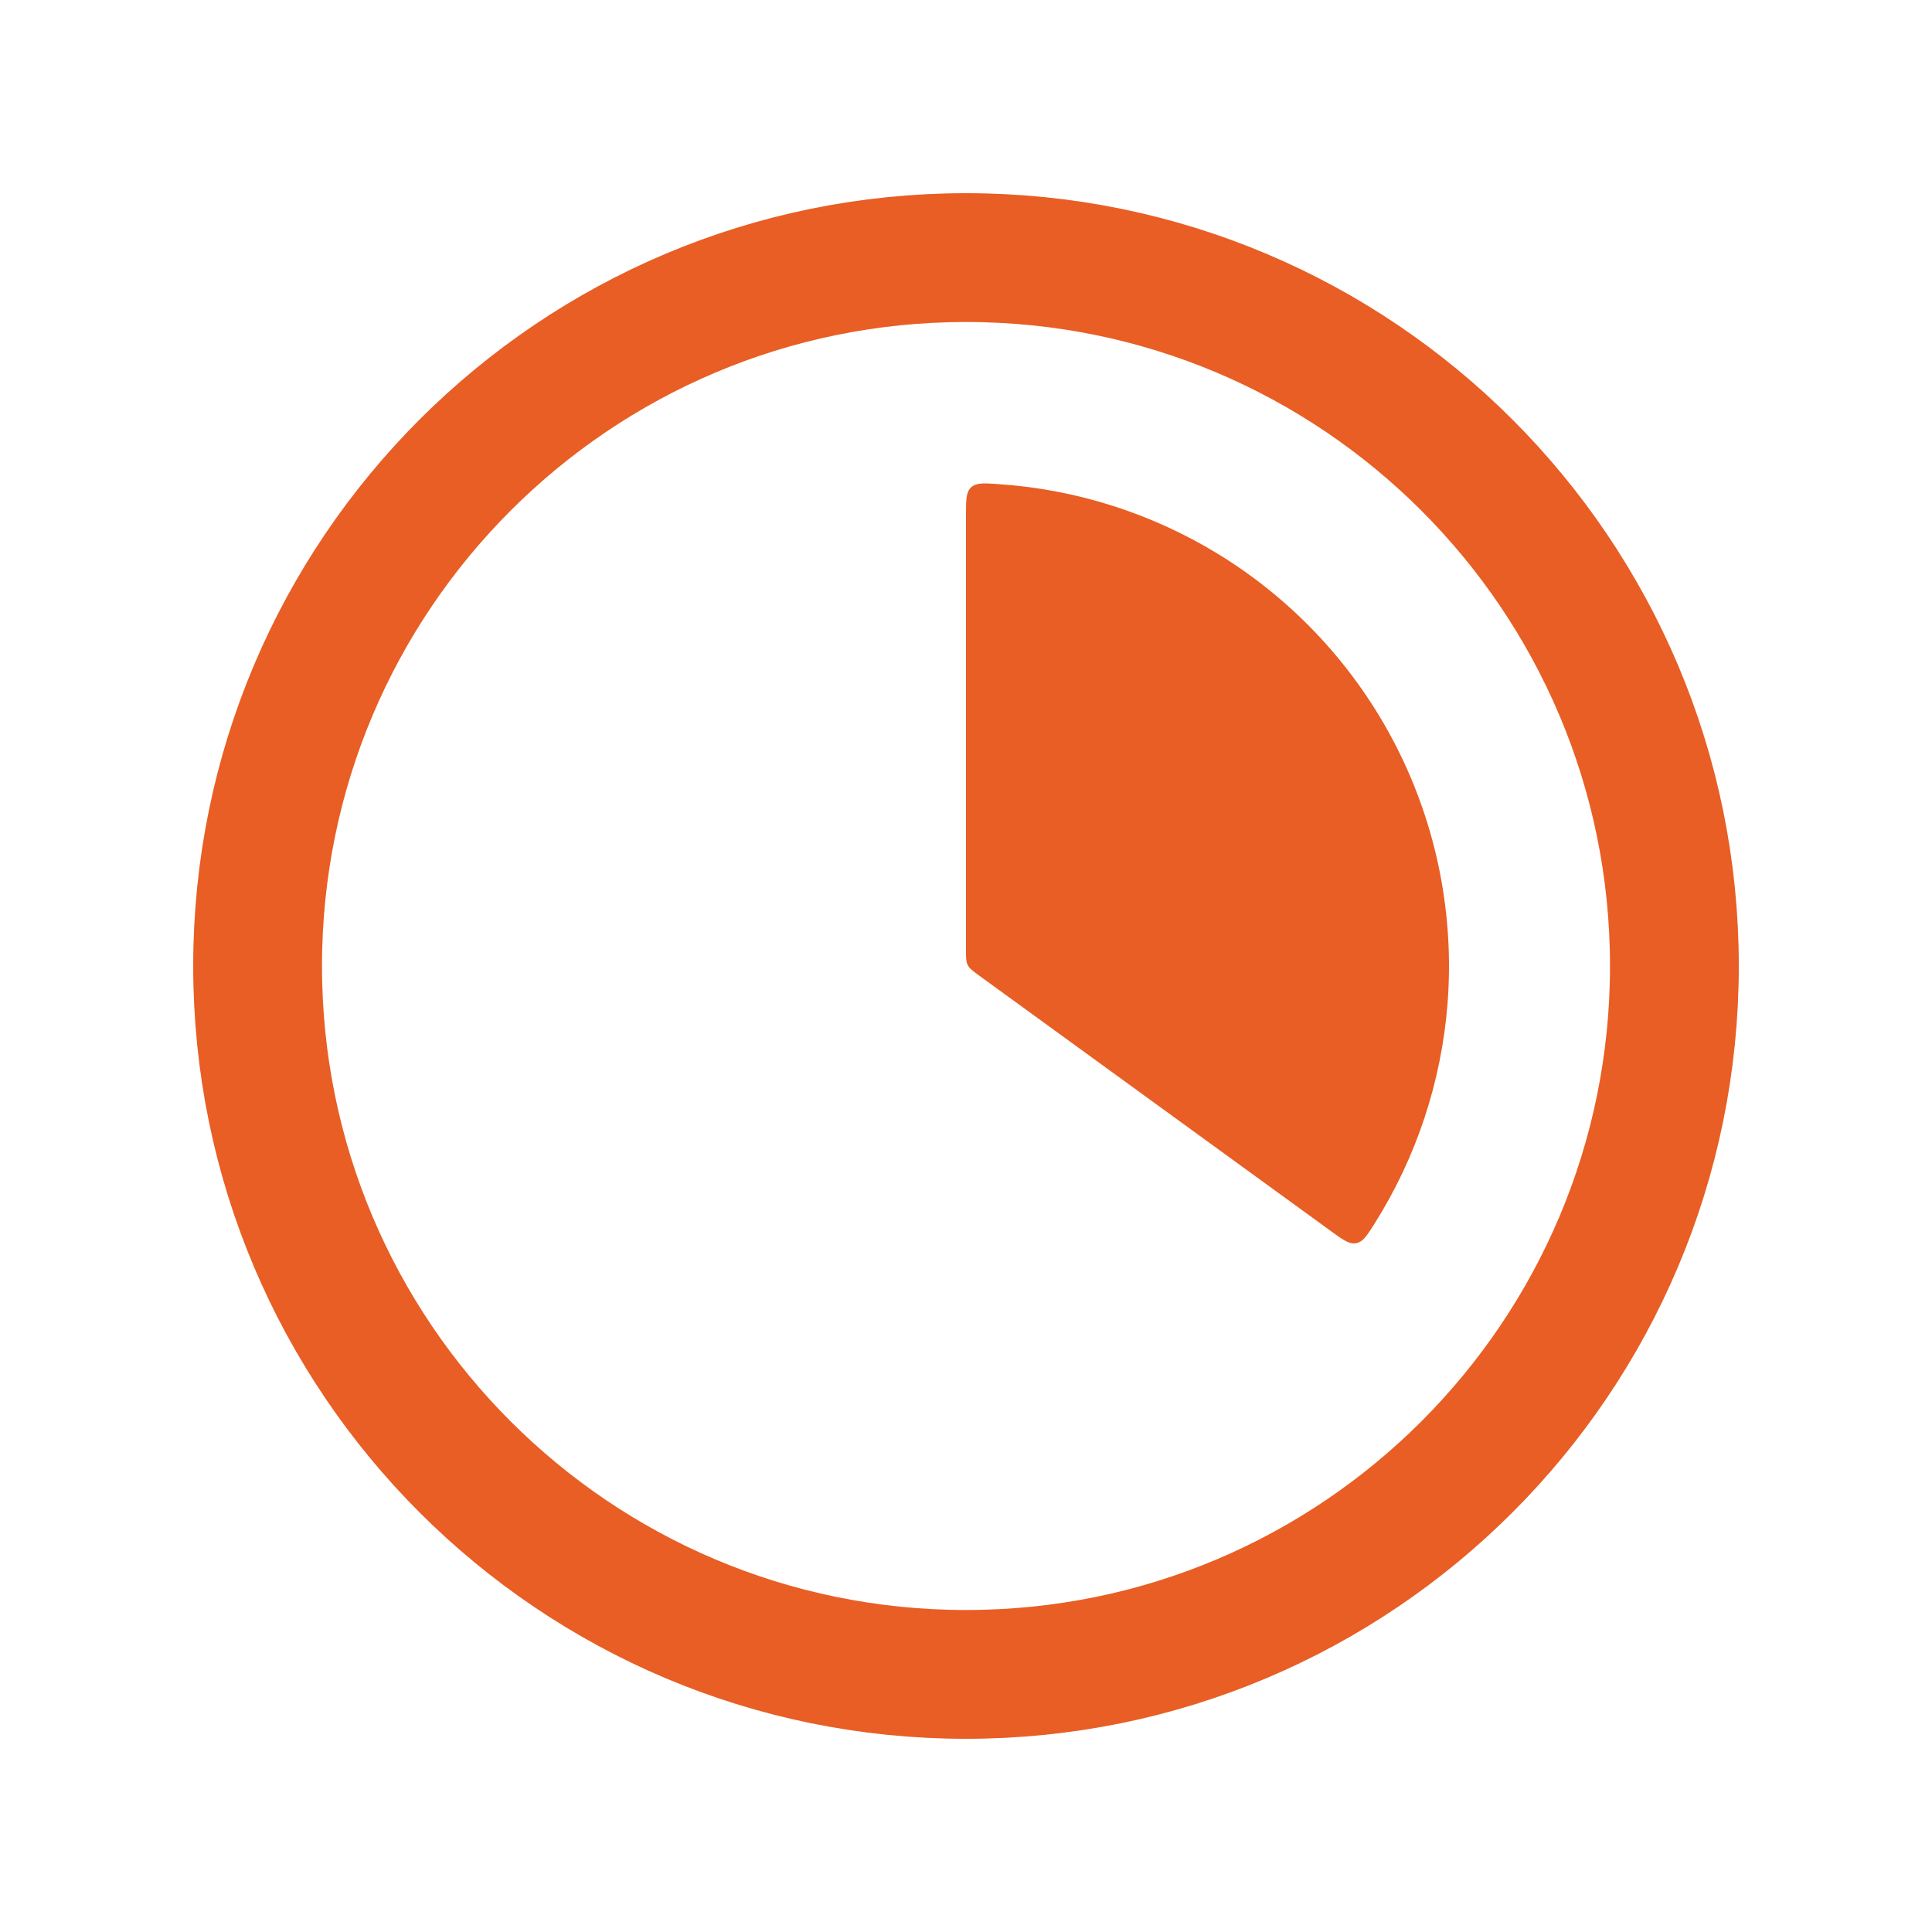
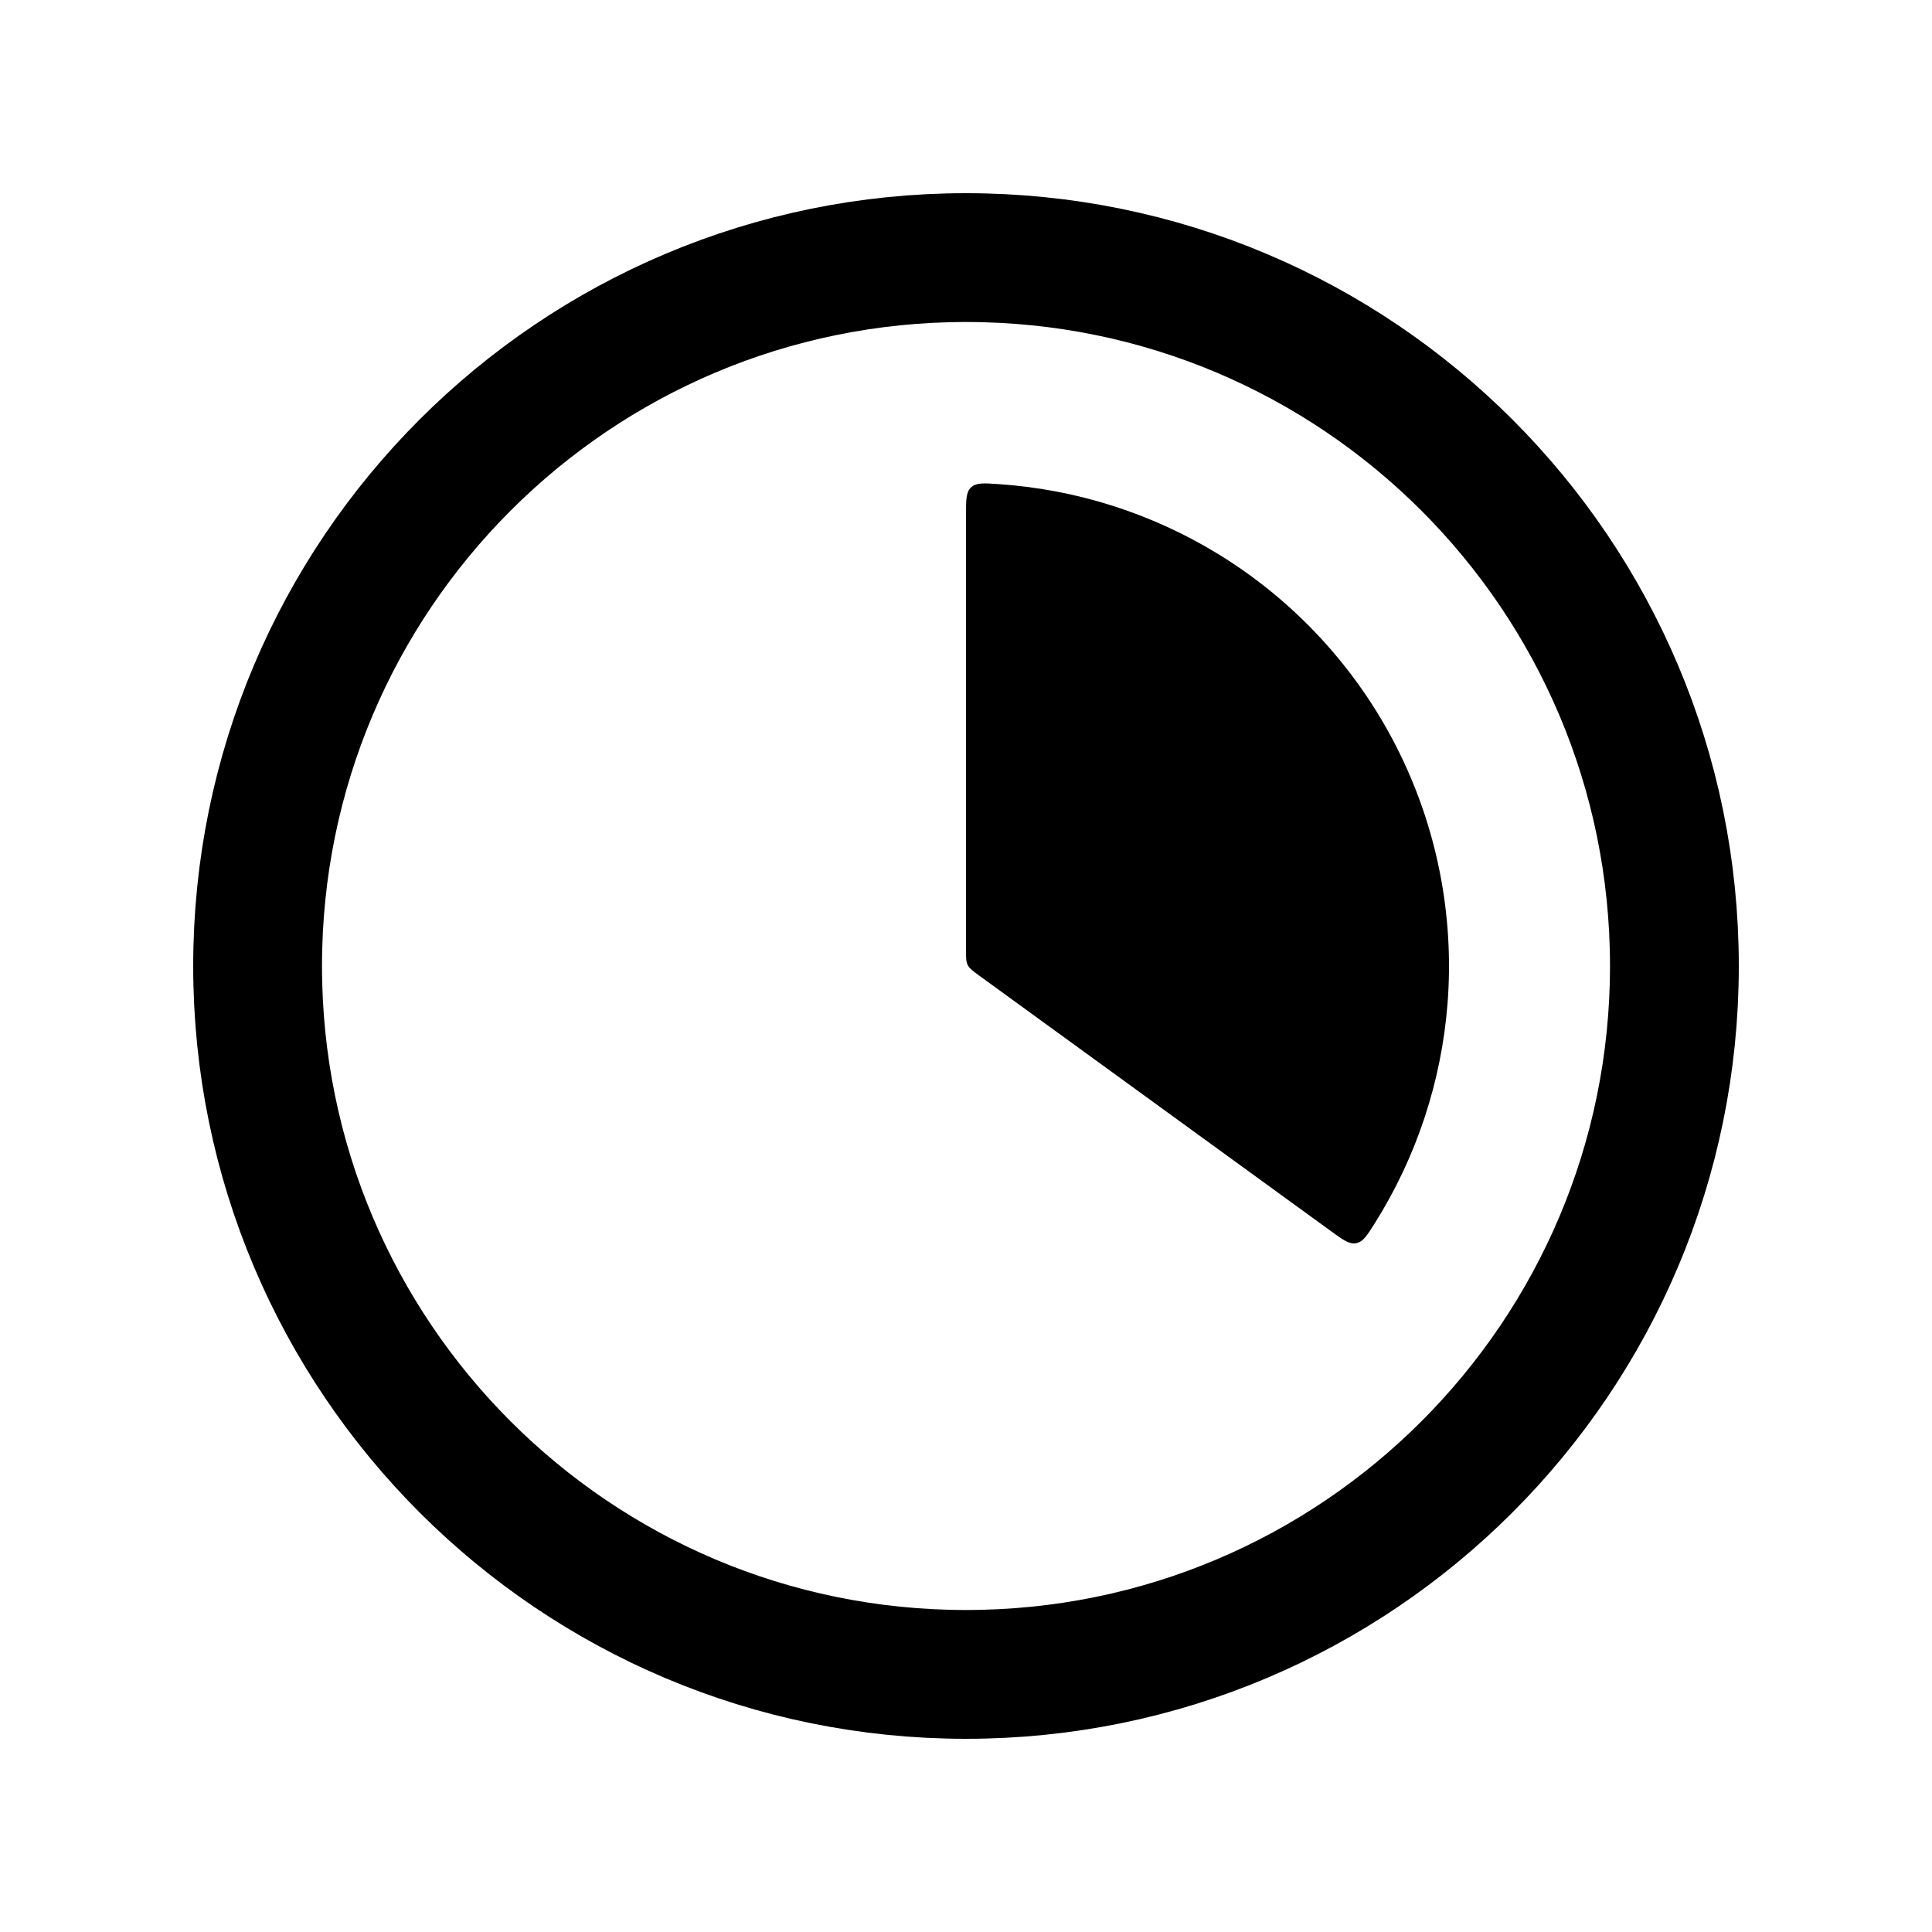
<svg xmlns="http://www.w3.org/2000/svg" width="30" height="30" viewBox="0 0 30 30" fill="none">
-   <path d="M15 8C15 7.761 15 7.642 15.079 7.568C15.158 7.494 15.272 7.501 15.5 7.517C16.708 7.597 17.882 7.97 18.919 8.605C20.098 9.328 21.055 10.363 21.683 11.595C22.311 12.828 22.585 14.21 22.477 15.588C22.381 16.801 21.993 17.969 21.348 18.994C21.226 19.187 21.166 19.284 21.059 19.304C20.953 19.325 20.856 19.255 20.663 19.114L15.206 15.15C15.105 15.076 15.055 15.04 15.027 14.986C15 14.933 15 14.87 15 14.745L15 8Z" fill="#E85E24" />
-   <path d="M15 26C21.075 26 26 21.075 26 15C26 8.925 21.075 4 15 4C8.925 4 4 8.925 4 15C4 21.075 8.925 26 15 26Z" stroke="#E85E24" stroke-width="2" />
+   <path d="M15 8C15 7.761 15 7.642 15.079 7.568C15.158 7.494 15.272 7.501 15.5 7.517C16.708 7.597 17.882 7.97 18.919 8.605C20.098 9.328 21.055 10.363 21.683 11.595C22.311 12.828 22.585 14.21 22.477 15.588C22.381 16.801 21.993 17.969 21.348 18.994C21.226 19.187 21.166 19.284 21.059 19.304C20.953 19.325 20.856 19.255 20.663 19.114L15.206 15.15C15.105 15.076 15.055 15.04 15.027 14.986C15 14.933 15 14.87 15 14.745L15 8Z" fill="currentColor" />
+   <path d="M15 26C21.075 26 26 21.075 26 15C26 8.925 21.075 4 15 4C8.925 4 4 8.925 4 15C4 21.075 8.925 26 15 26Z" stroke="currentColor" stroke-width="2" />
</svg>
